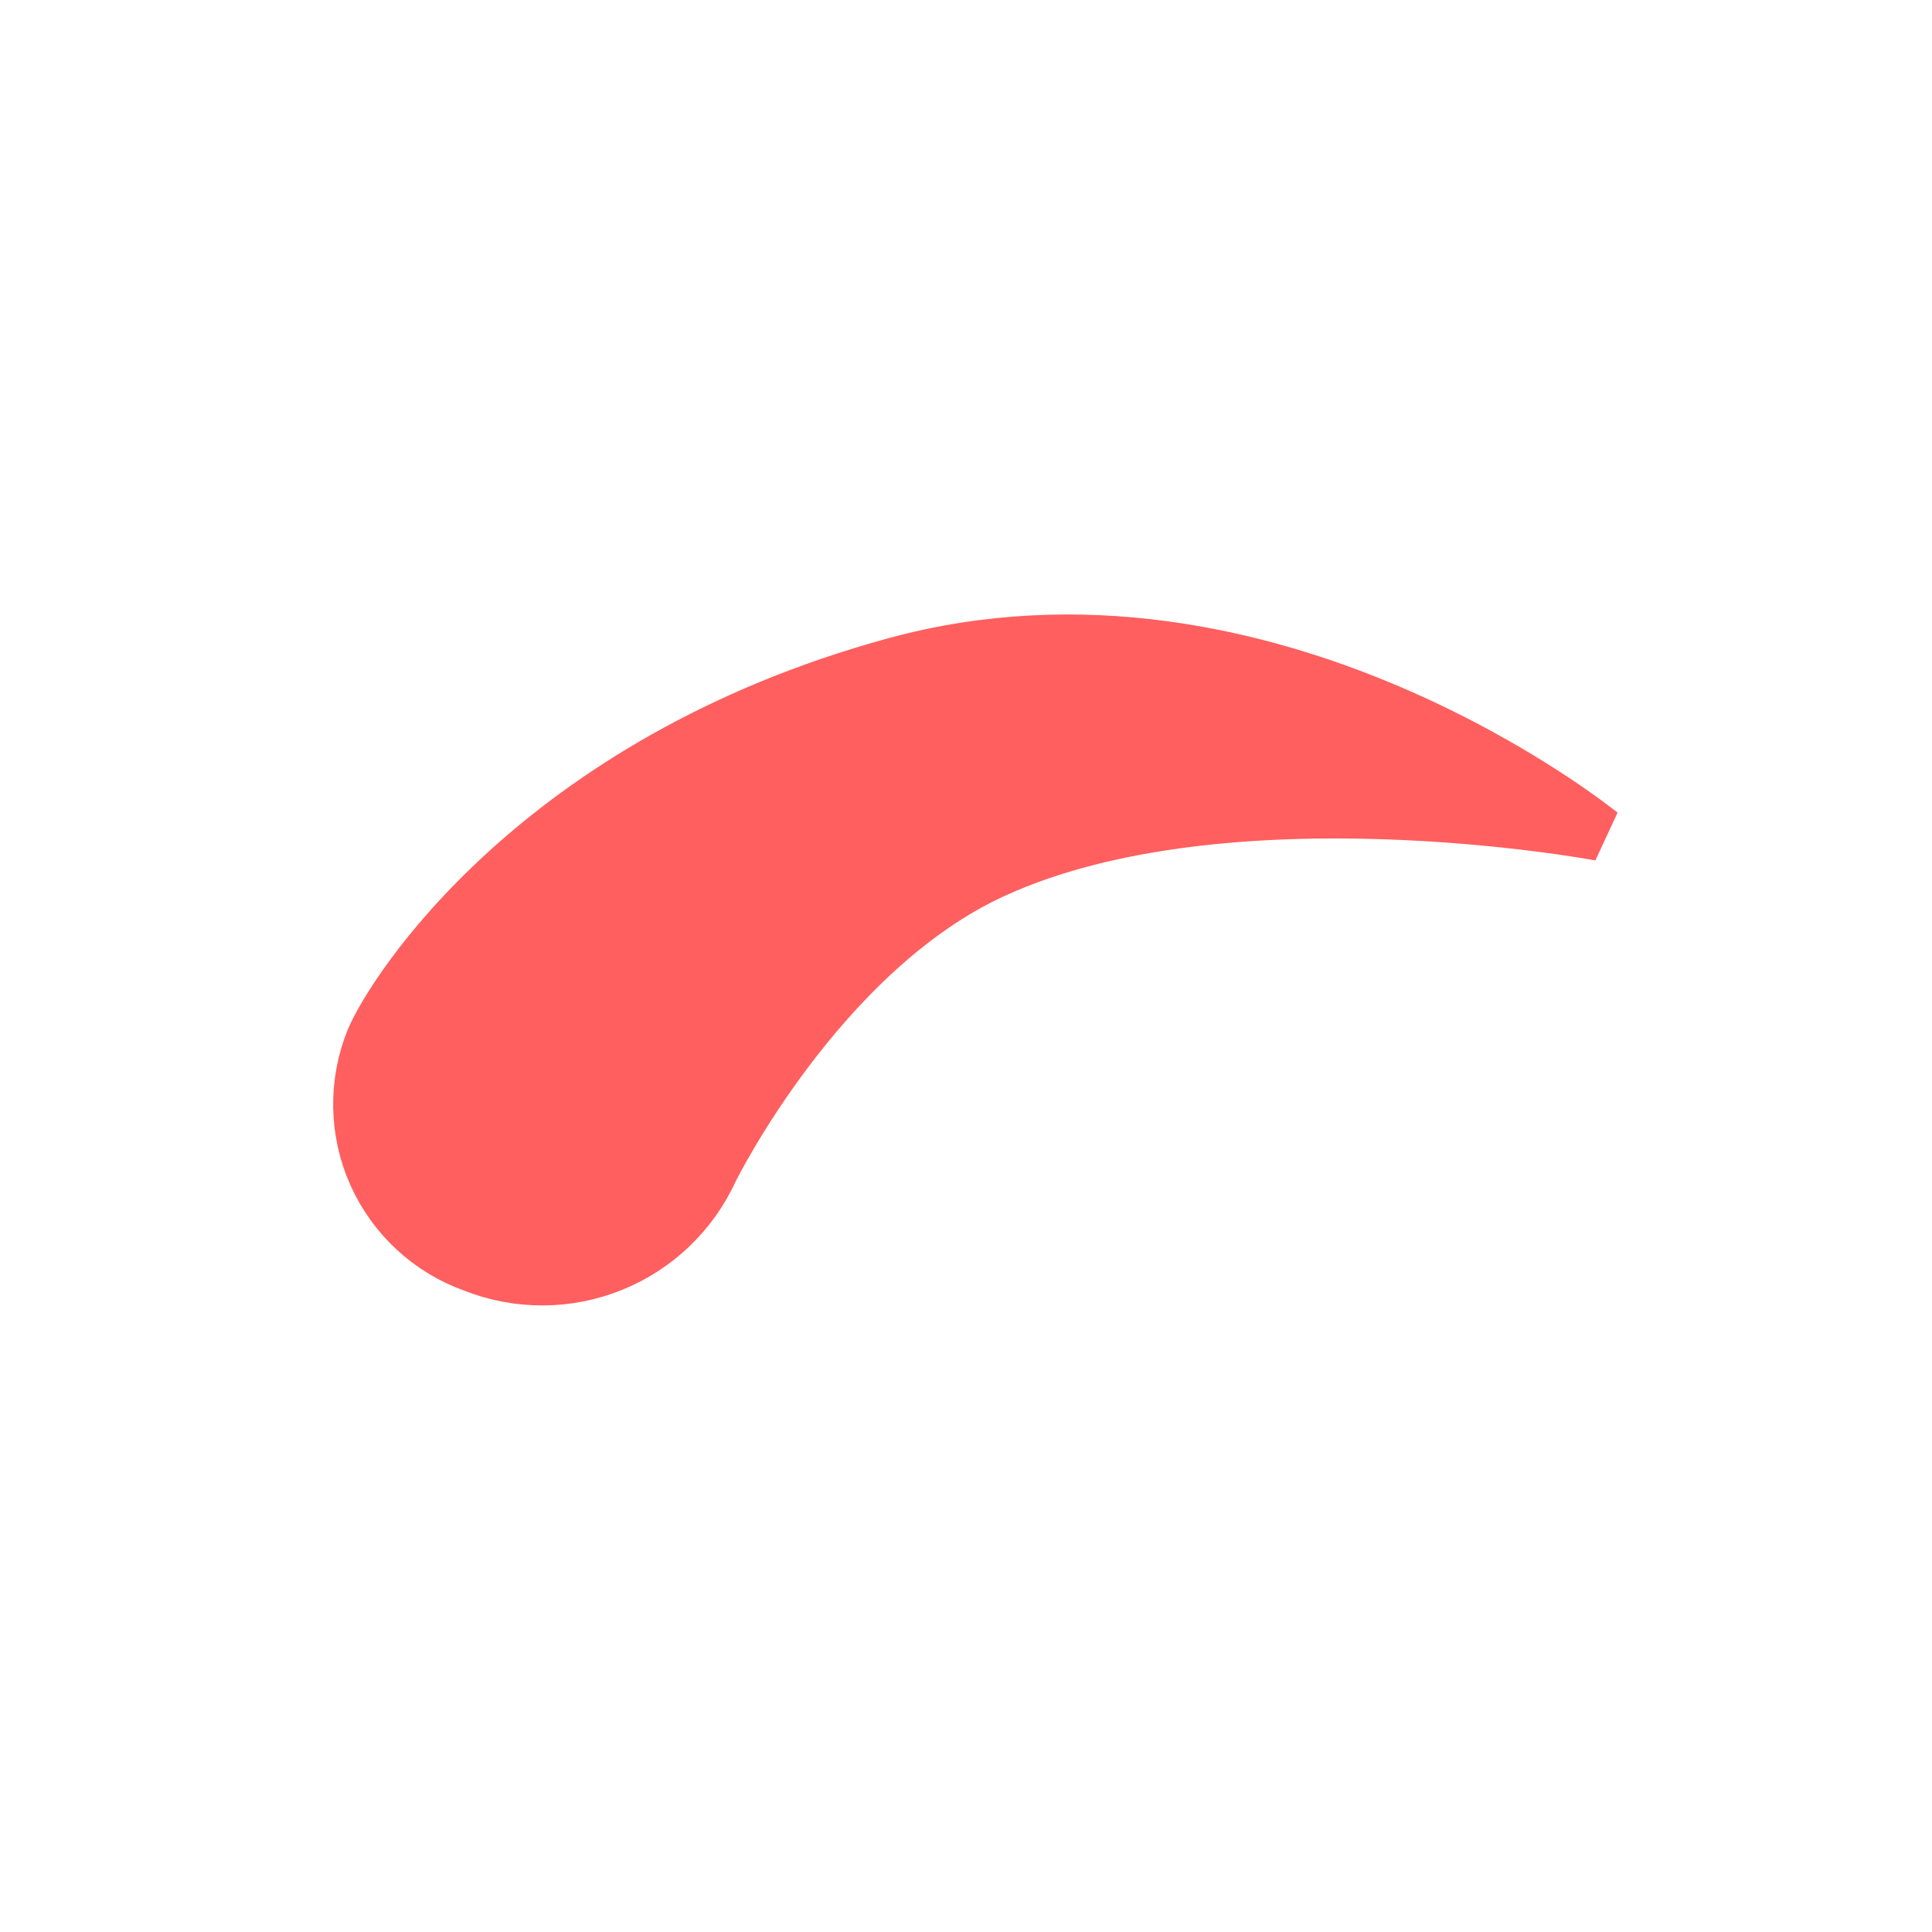
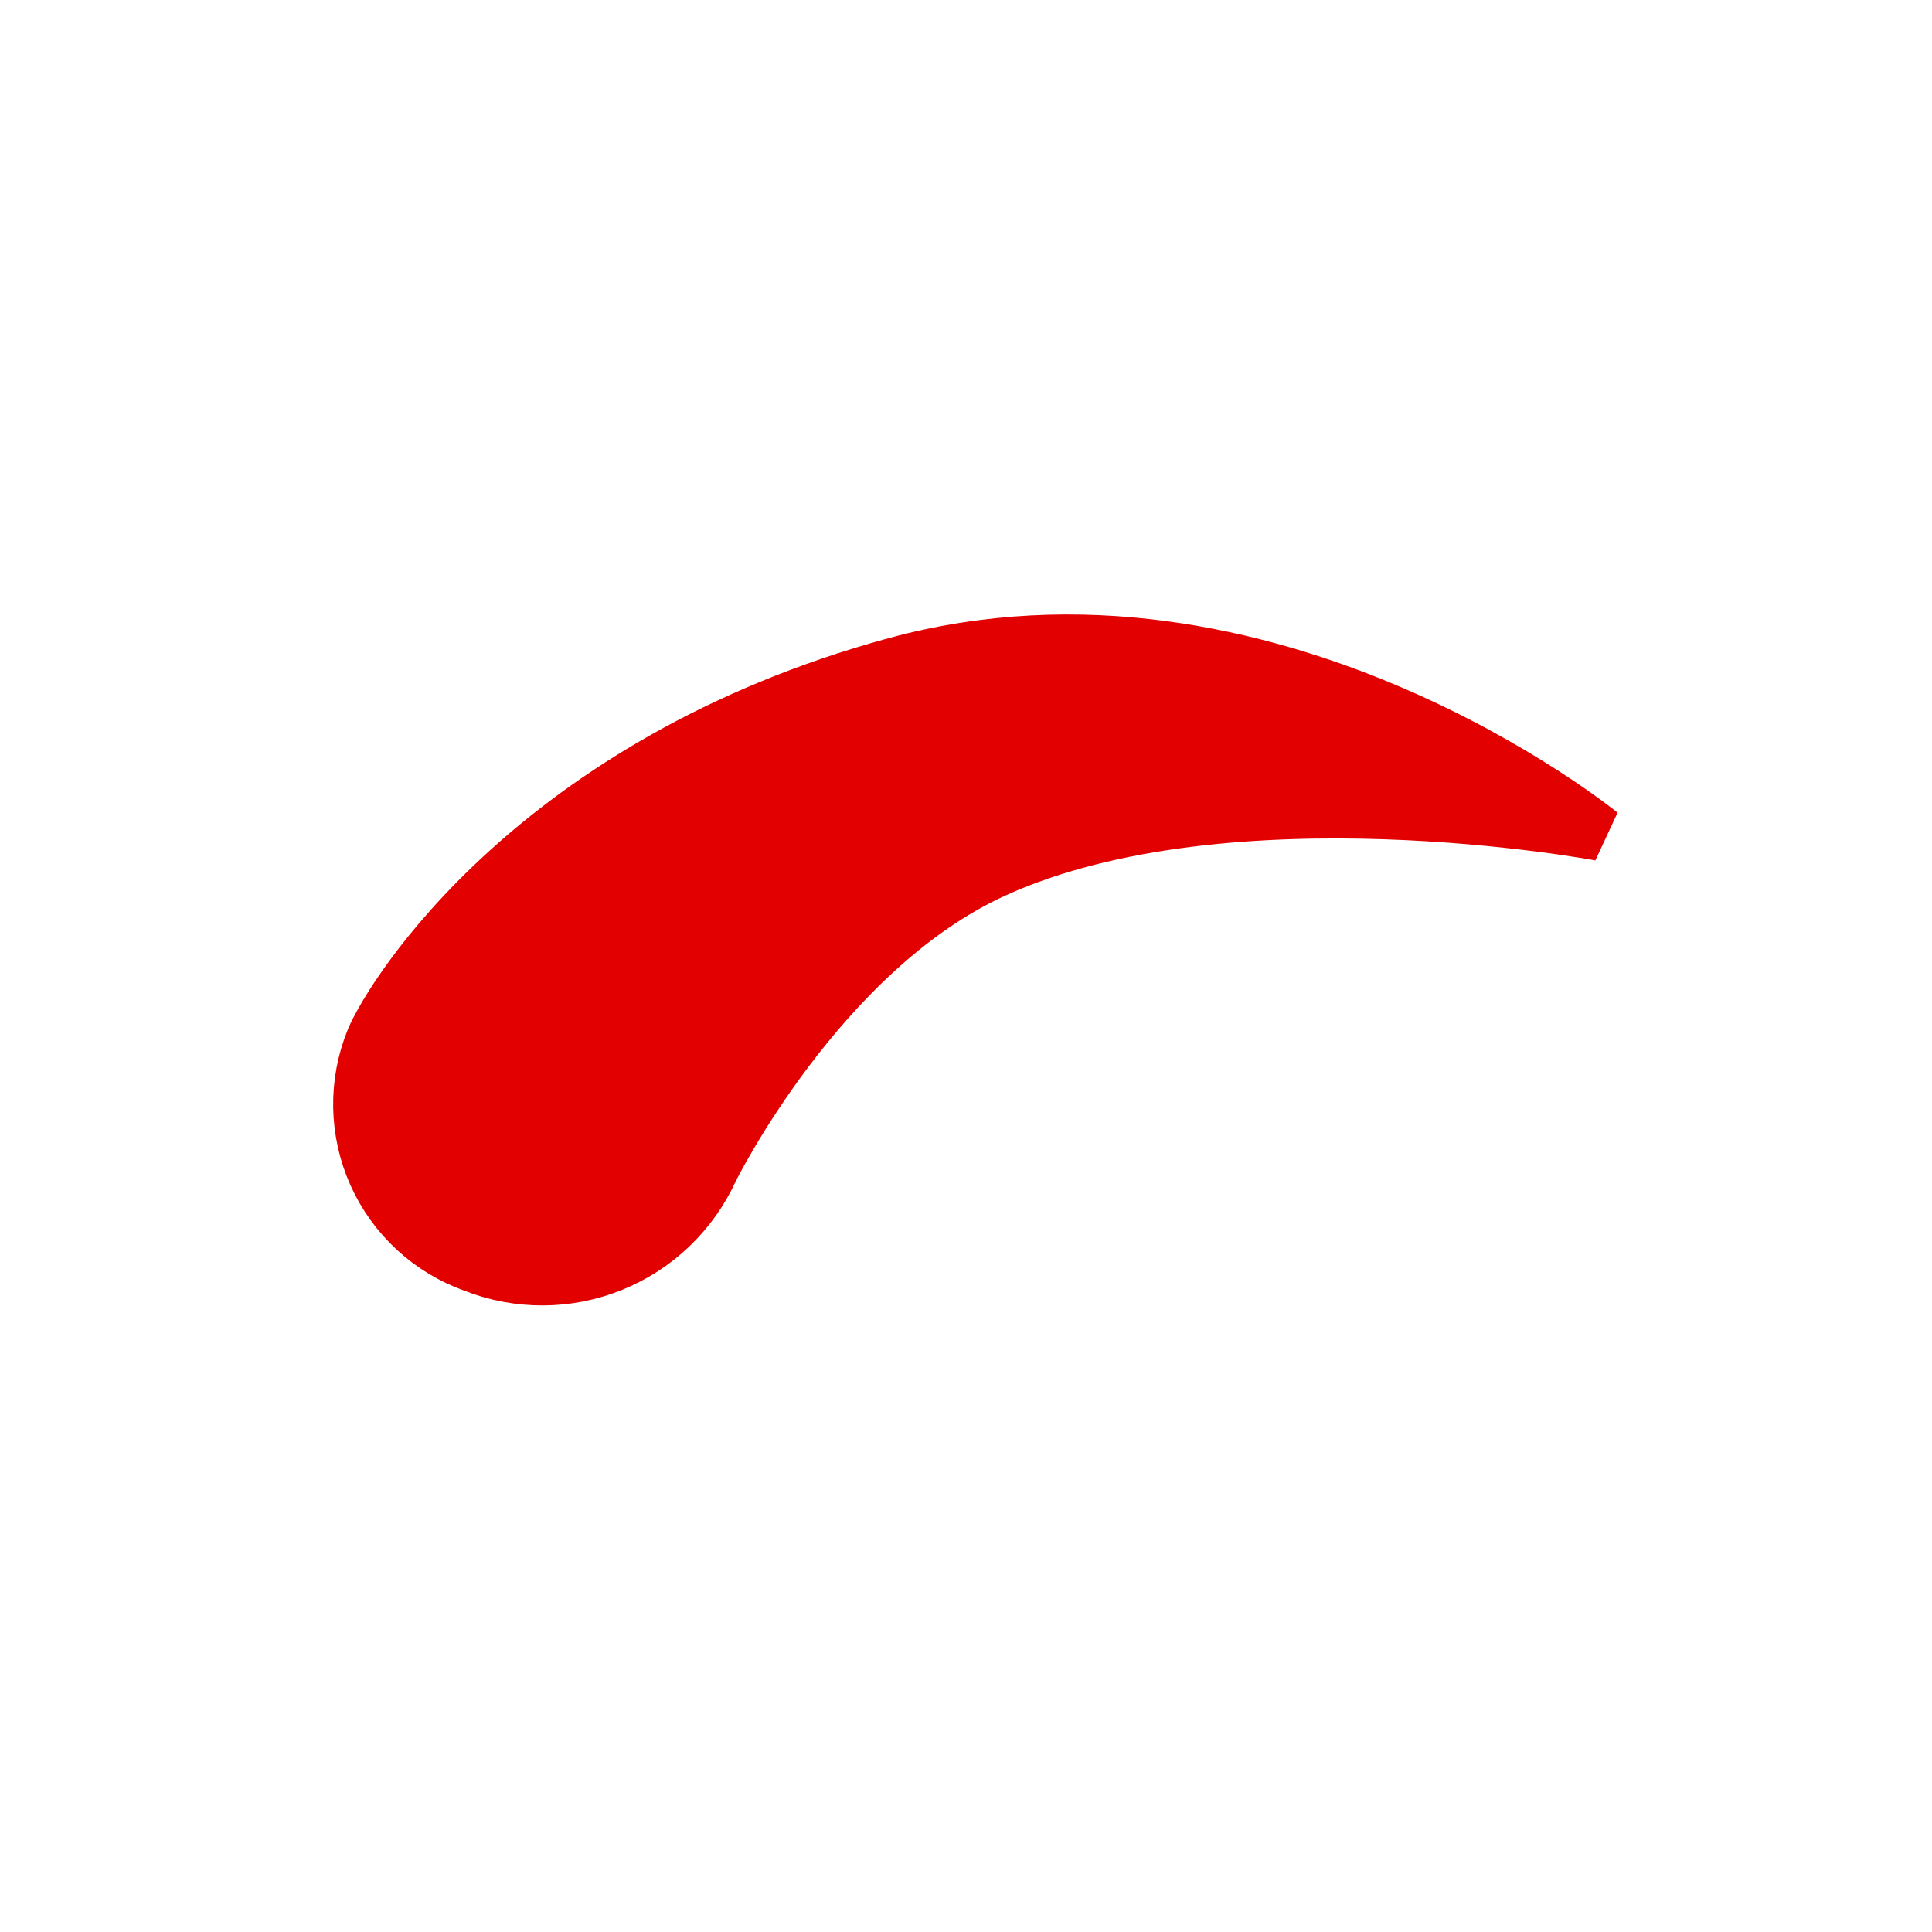
<svg xmlns="http://www.w3.org/2000/svg" width="52" height="52" viewBox="0 0 52 52" fill="none">
  <g id="eyebrows-12">
-     <path id="Vector" d="M24.094 17.886C14.438 20.525 10.549 26.766 10.038 27.986C9.804 28.562 9.688 29.179 9.699 29.8C9.71 30.422 9.846 31.035 10.1 31.602C10.354 32.169 10.721 32.679 11.177 33.1C11.634 33.522 12.171 33.847 12.757 34.055C13.949 34.526 15.276 34.521 16.464 34.041C17.653 33.562 18.611 32.644 19.143 31.478C19.143 31.478 22.049 25.584 26.753 23.44C33.08 20.556 43.075 22.44 43.075 22.44C43.075 22.44 34.118 15.146 24.094 17.886Z" fill="#FF5F5F" />
-     <path id="Vector_2" d="M24.094 17.886C14.438 20.525 10.549 26.766 10.038 27.986C9.804 28.562 9.688 29.179 9.699 29.8C9.71 30.422 9.846 31.035 10.1 31.602C10.354 32.169 10.721 32.679 11.177 33.1C11.634 33.522 12.171 33.847 12.757 34.055C13.949 34.526 15.276 34.521 16.464 34.041C17.653 33.562 18.611 32.644 19.143 31.478C19.143 31.478 22.049 25.584 26.753 23.44C33.08 20.556 43.075 22.44 43.075 22.44C43.075 22.44 34.118 15.146 24.094 17.886Z" stroke="#FF5F5F" stroke-width="1.463" />
+     <path id="Vector" d="M24.094 17.886C14.438 20.525 10.549 26.766 10.038 27.986C9.804 28.562 9.688 29.179 9.699 29.8C9.71 30.422 9.846 31.035 10.1 31.602C10.354 32.169 10.721 32.679 11.177 33.1C11.634 33.522 12.171 33.847 12.757 34.055C13.949 34.526 15.276 34.521 16.464 34.041C17.653 33.562 18.611 32.644 19.143 31.478C19.143 31.478 22.049 25.584 26.753 23.44C33.08 20.556 43.075 22.44 43.075 22.44C43.075 22.44 34.118 15.146 24.094 17.886Z" fill="#E30000" />
+     <path id="Vector_2" d="M24.094 17.886C14.438 20.525 10.549 26.766 10.038 27.986C9.804 28.562 9.688 29.179 9.699 29.8C9.71 30.422 9.846 31.035 10.1 31.602C10.354 32.169 10.721 32.679 11.177 33.1C11.634 33.522 12.171 33.847 12.757 34.055C13.949 34.526 15.276 34.521 16.464 34.041C17.653 33.562 18.611 32.644 19.143 31.478C19.143 31.478 22.049 25.584 26.753 23.44C33.08 20.556 43.075 22.44 43.075 22.44C43.075 22.44 34.118 15.146 24.094 17.886Z" stroke="#E30000" stroke-width="1.463" />
  </g>
</svg>
